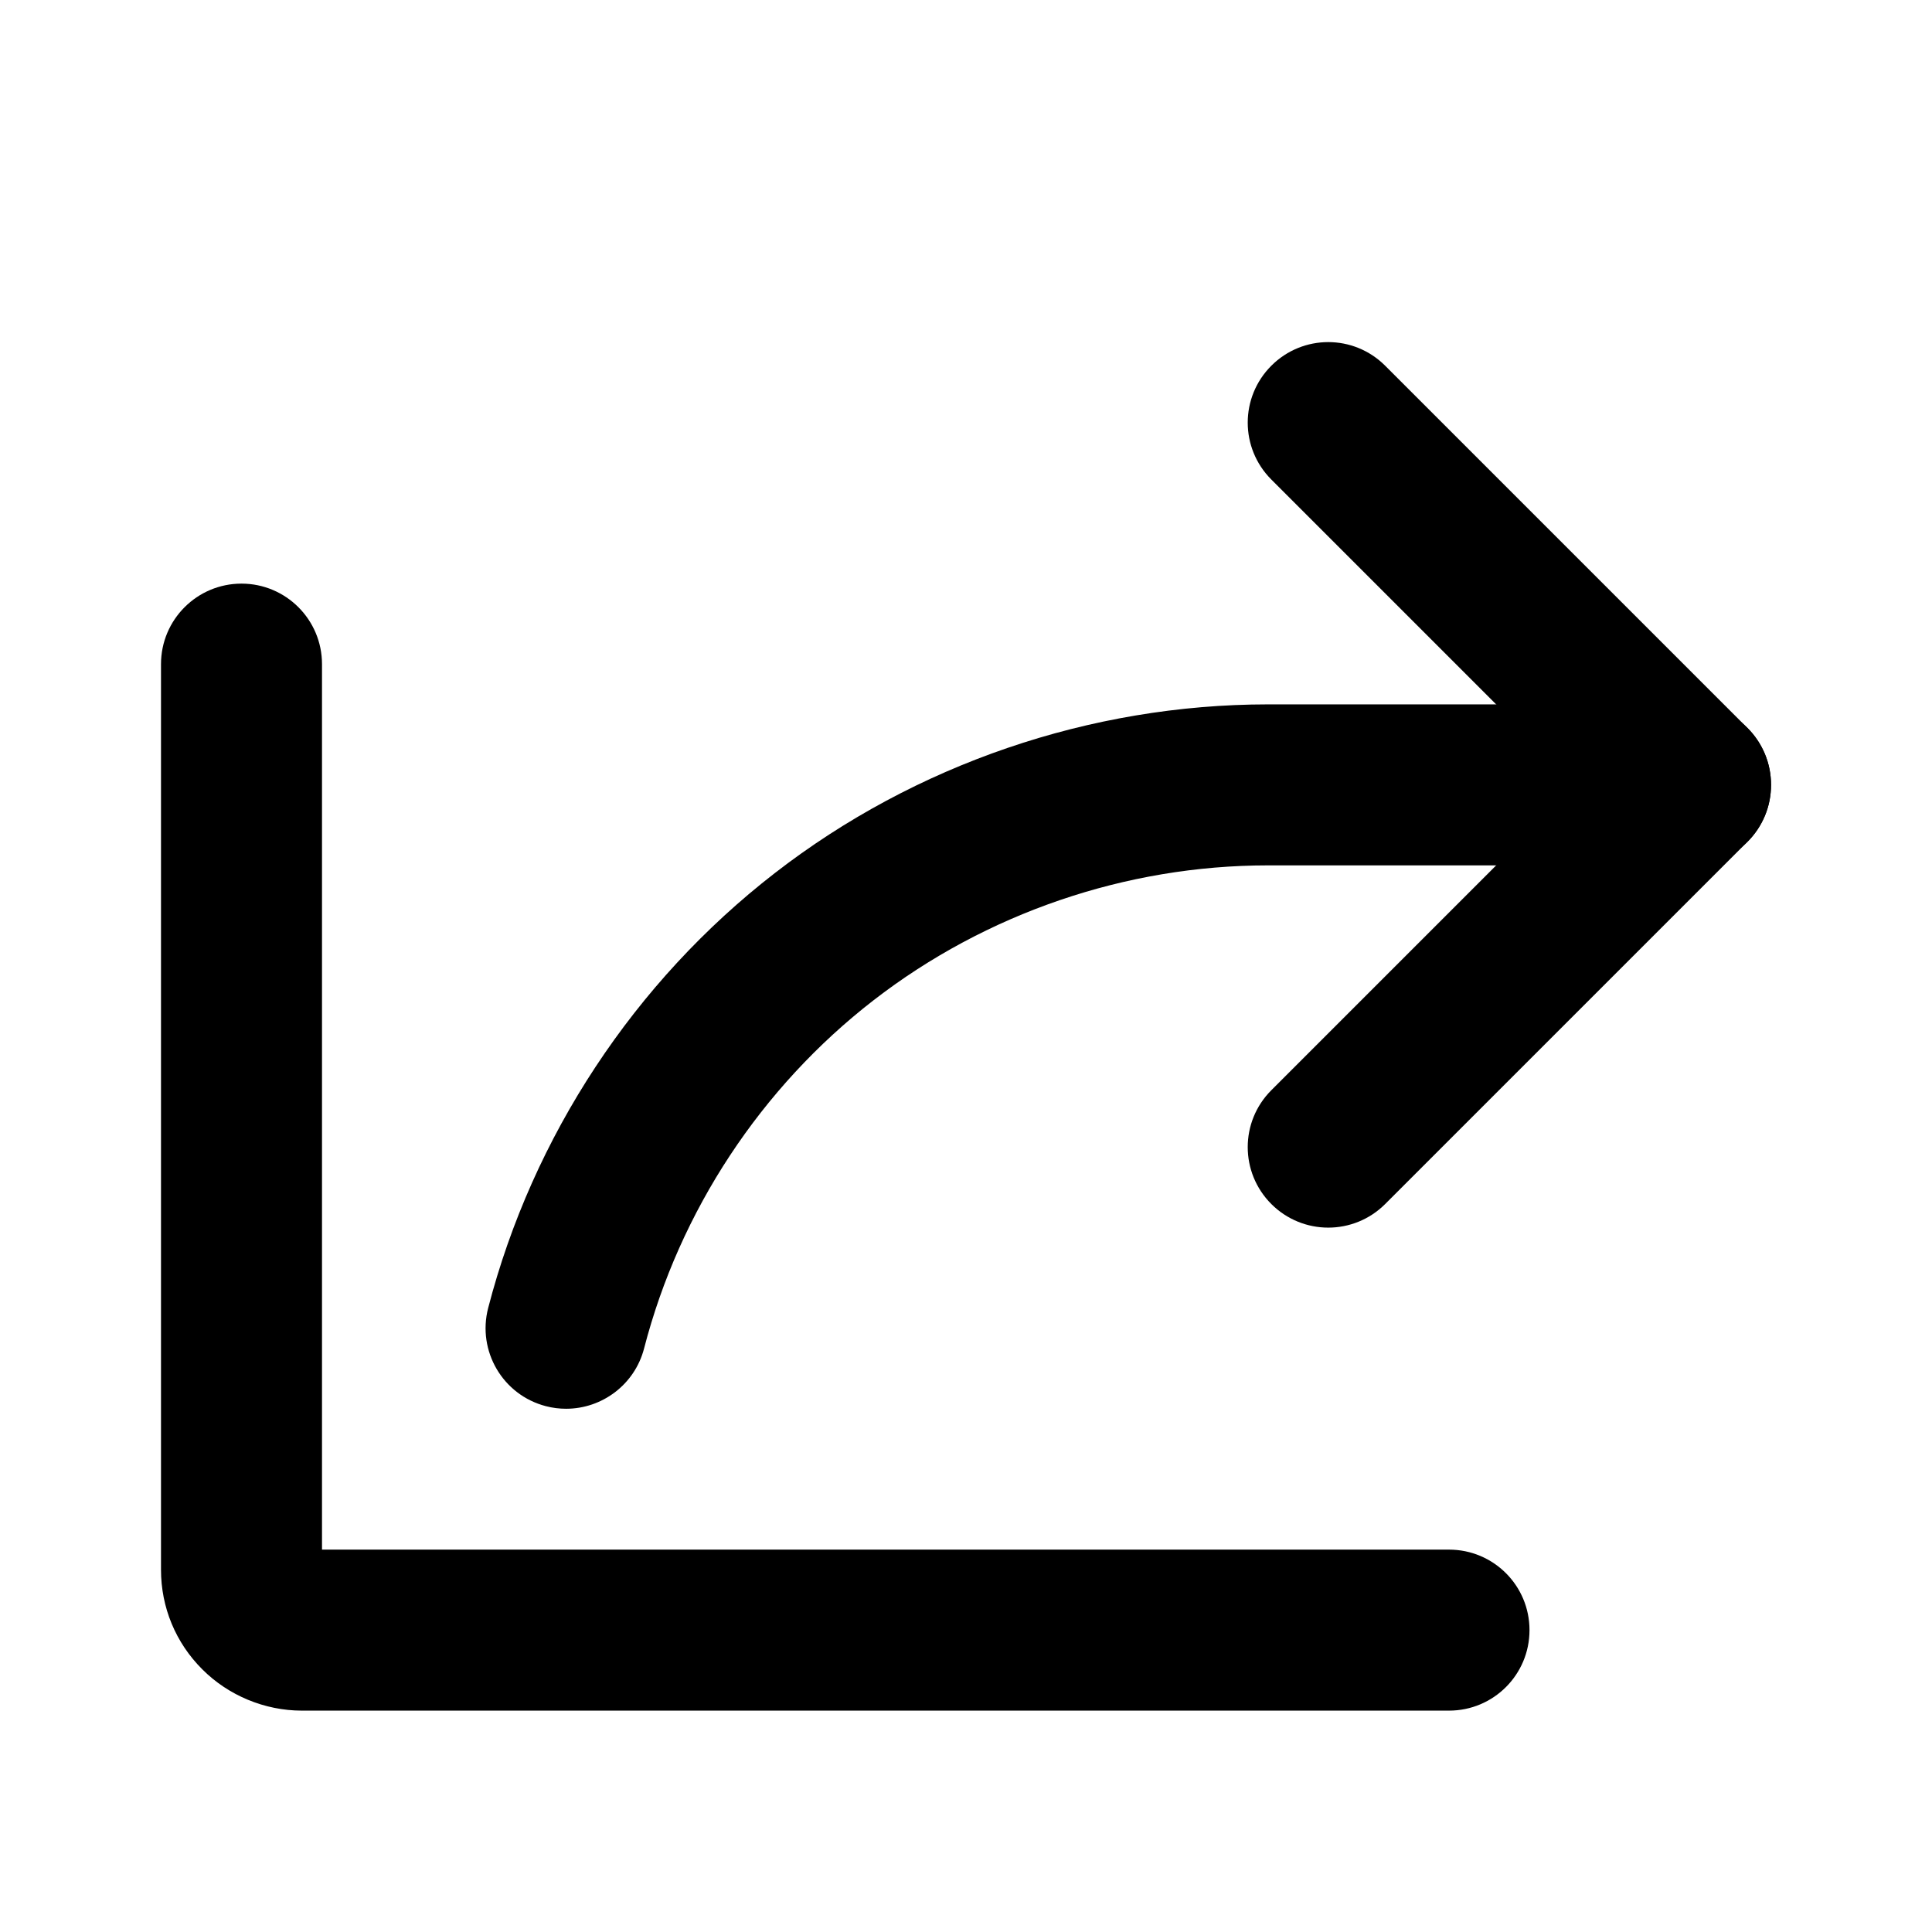
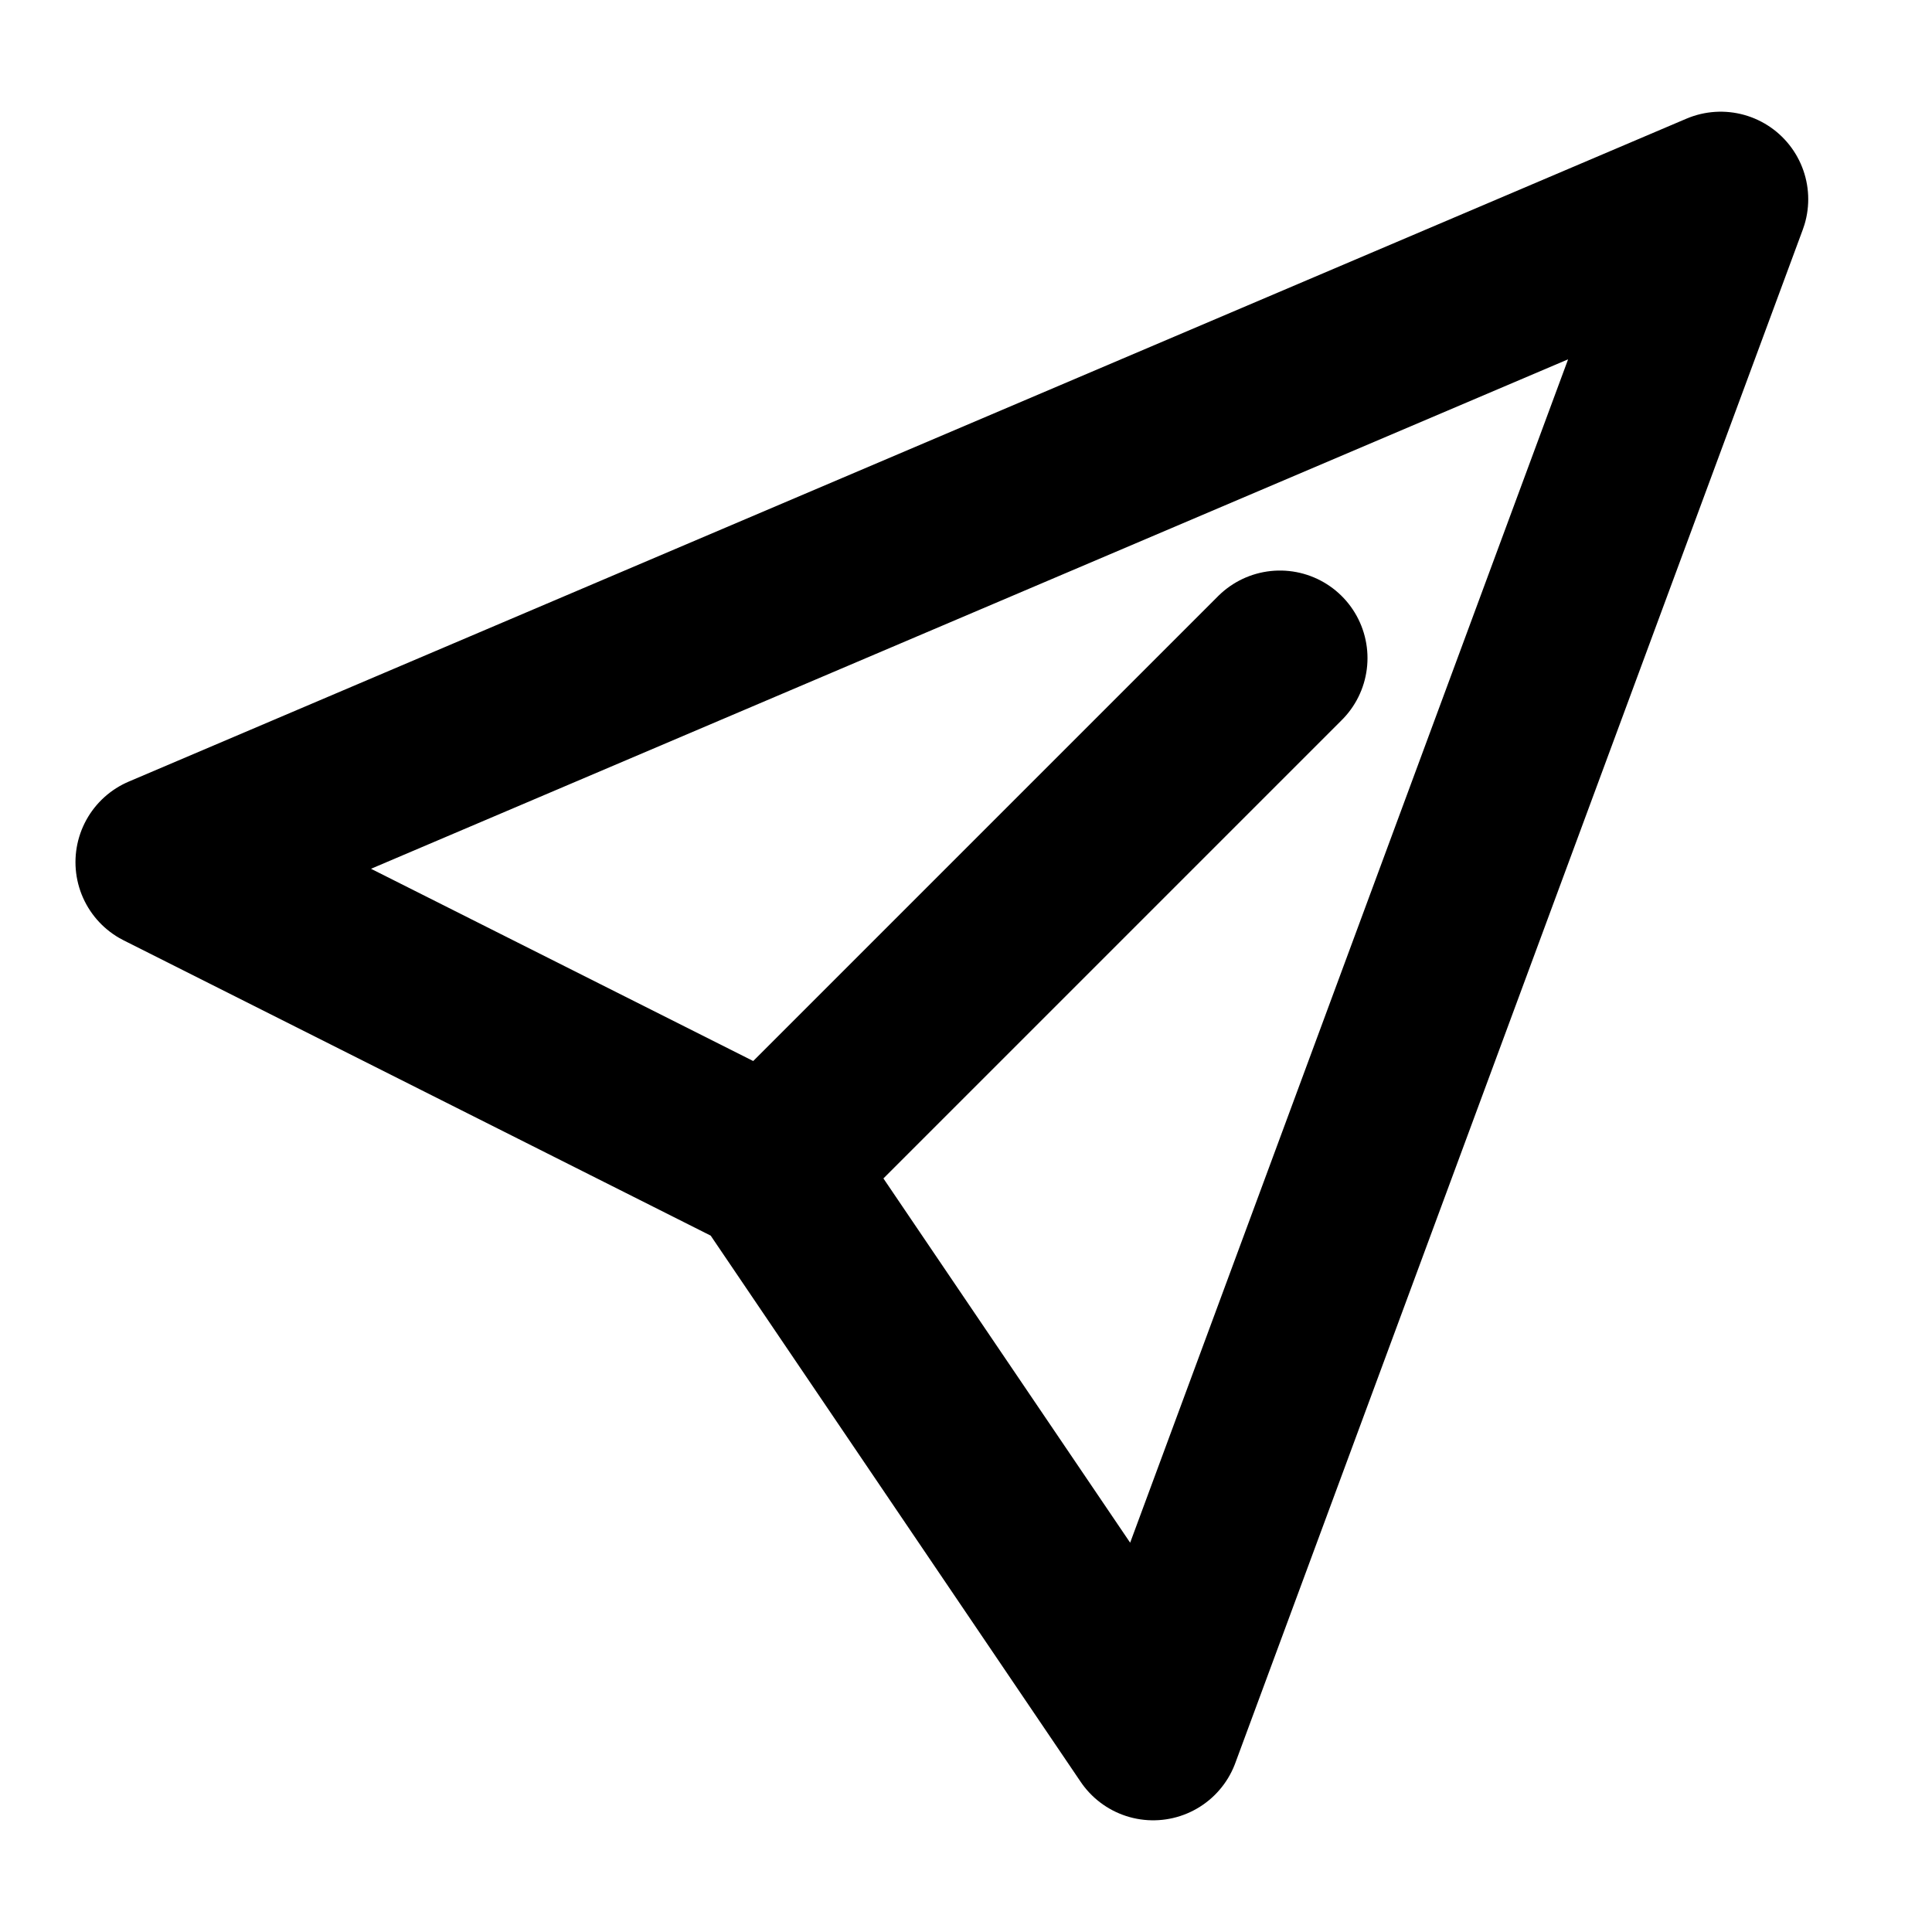
- <svg xmlns="http://www.w3.org/2000/svg" viewBox="0 0 24 24" width="24" height="24">
-   <path fill="currentColor" d="M16.5,15.25c-0.256,0 -0.512,-0.098 -0.707,-0.293 -0.391,-0.391 -0.391,-1.023 0,-1.414l3.793,-3.793 -3.793,-3.793c-0.391,-0.391 -0.391,-1.023 0,-1.414s1.023,-0.391 1.414,0l4.5,4.5c0.391,0.391 0.391,1.023 0,1.414l-4.5,4.5c-0.195,0.195 -0.451,0.293 -0.707,0.293Z" />
-   <path fill="currentColor" d="M18,21.25H3.75c-0.46,0 -0.912,-0.187 -1.237,-0.513 -0.331,-0.33 -0.513,-0.77 -0.513,-1.237v-11.25c0,-0.552 0.448,-1 1,-1s1,0.448 1,1v11h14c0.553,0 1,0.447 1,1s-0.447,1 -1,1Z" />
-   <path fill="currentColor" d="M7.032,17.5c-0.083,0 -0.167,-0.01 -0.251,-0.032 -0.535,-0.139 -0.855,-0.684 -0.717,-1.219 0.553,-2.135 1.818,-4.054 3.562,-5.404 1.744,-1.351 3.919,-2.094 6.125,-2.095h5.25c0.553,0 1,0.448 1,1s-0.447,1 -1,1h-5.25c-1.765,0 -3.505,0.596 -4.9,1.676 -1.396,1.081 -2.408,2.616 -2.85,4.325 -0.117,0.45 -0.523,0.749 -0.968,0.749Z" />
+ <svg xmlns="http://www.w3.org/2000/svg" viewBox="0 0 16 16" width="16" height="16">
+   <path d="M1.35 7.14 14.25 1.65 9.55 14.35 6.38 9.67 1.35 7.14ZM6.38 9.67 10.6 5.45" fill="none" stroke="currentColor" stroke-width="1.45" stroke-linecap="round" stroke-linejoin="round" />
</svg>
